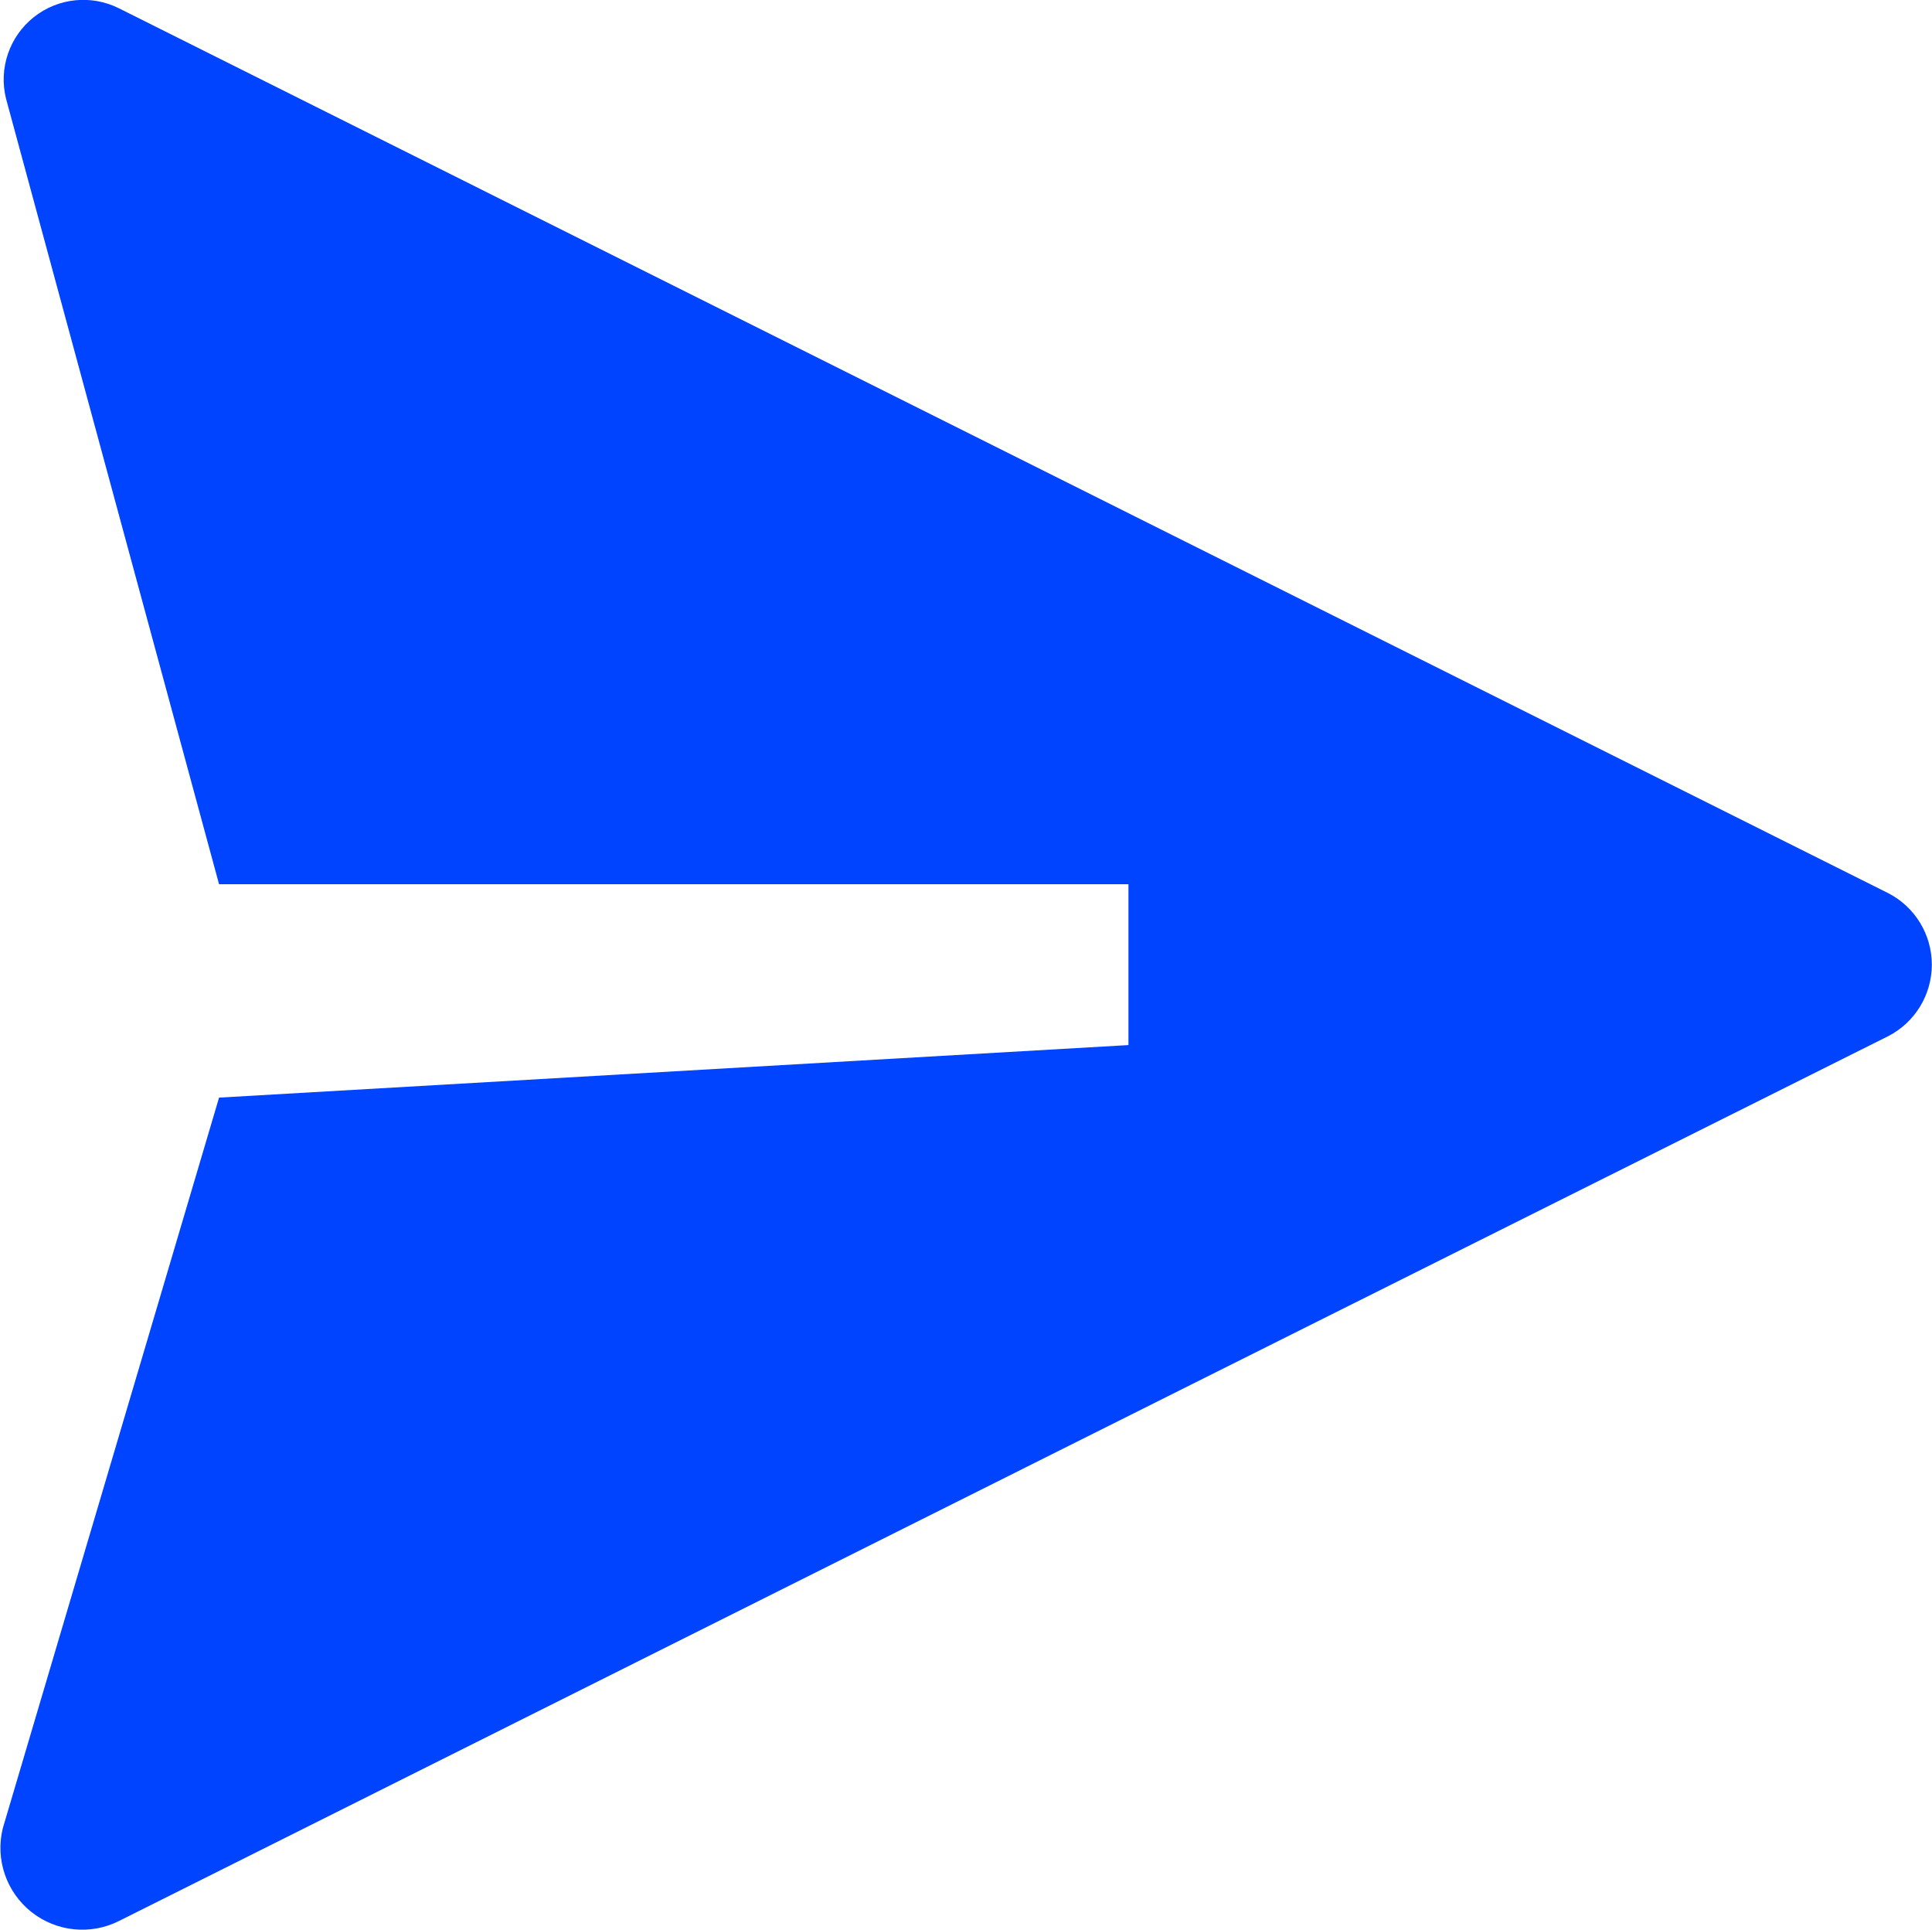
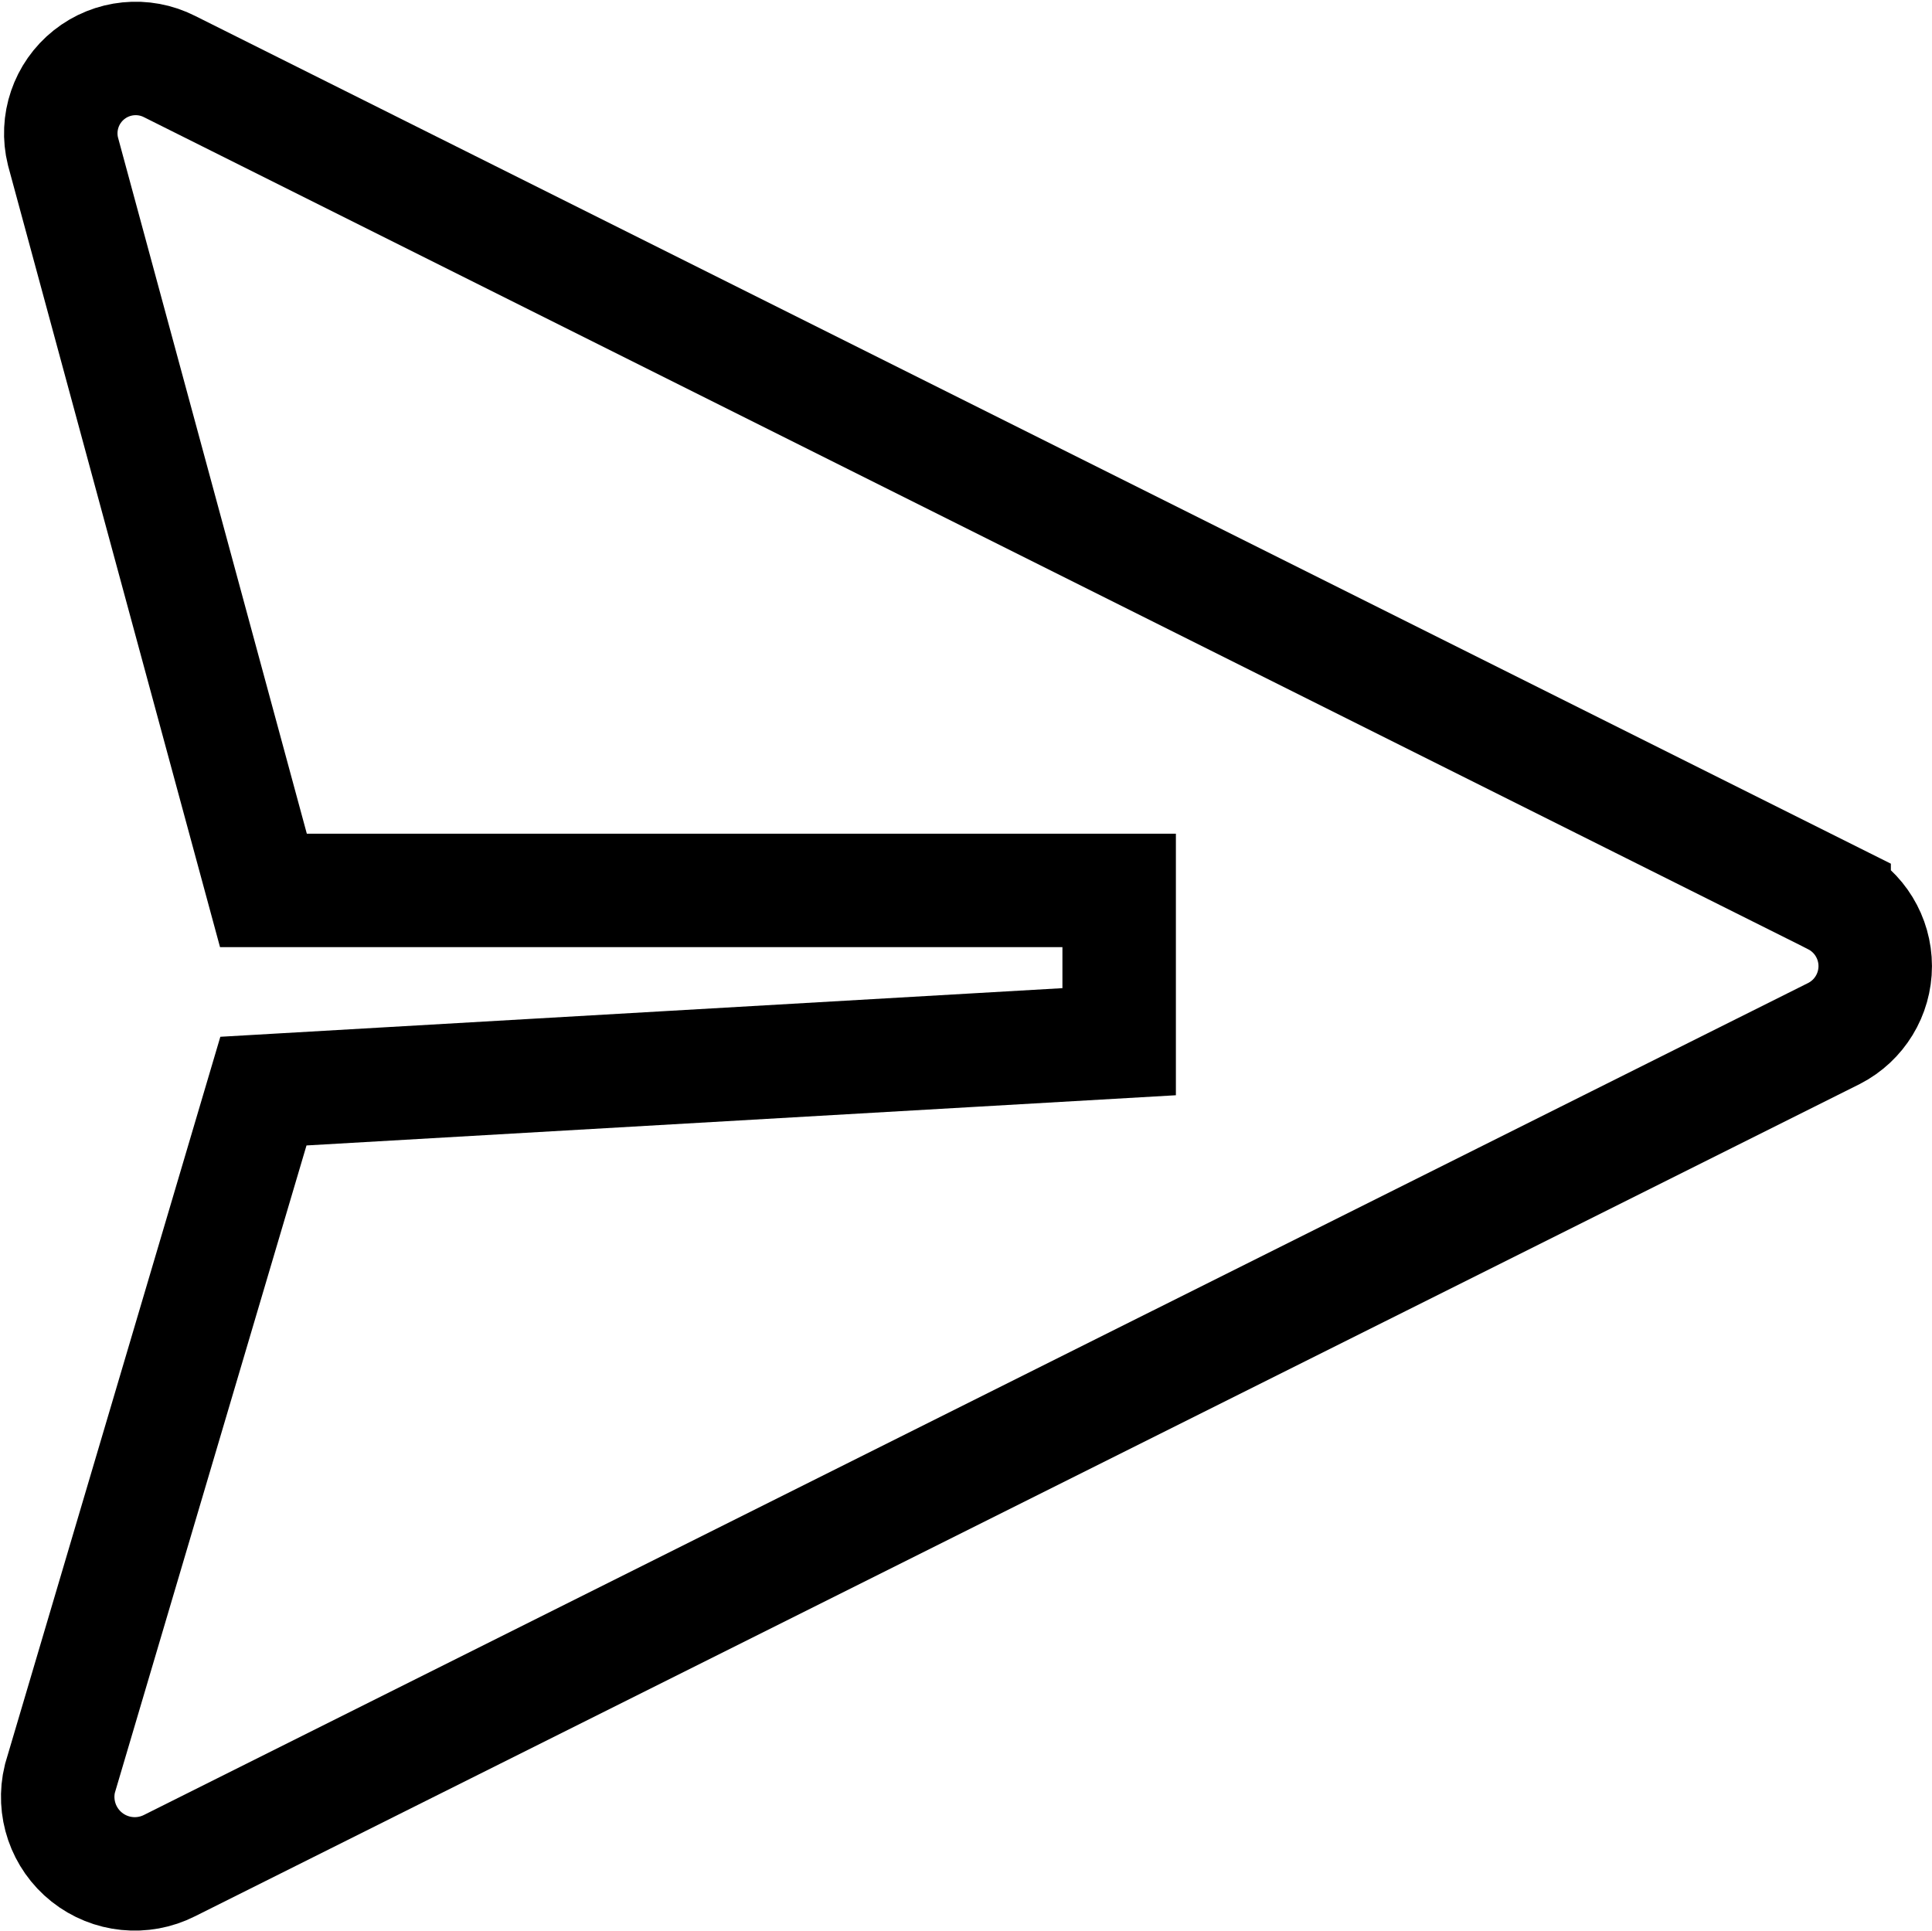
- <svg xmlns="http://www.w3.org/2000/svg" width="27.032" height="26.995" viewBox="0 0 27.032 26.995">
-   <defs>
-     <style>
-       .cls-1 {
-         fill: #04f;
-       }
-     </style>
-   </defs>
-   <path id="send-filled" class="cls-1" d="M30.881,17,6.131,4.624a1.114,1.114,0,0,0-1.586,1.26L7.526,16.875H20.25v2.25L7.526,19.86,4.5,30.082a1.145,1.145,0,0,0,1.631,1.294l14.994-7.5L30.881,19a1.125,1.125,0,0,0,0-2Z" transform="translate(-4.461 -4.505)" />
+ <svg xmlns="http://www.w3.org/2000/svg" width="34.053" height="34.034" viewBox="0 0 34.053 34.034">
+   <path id="send-filled" d="M35.779,19.315,6.441,4.646A1.32,1.32,0,0,0,4.561,6.14L8.094,19.168H23.177v2.667l-15.083.871L4.507,34.824a1.358,1.358,0,0,0,1.933,1.534l17.774-8.887,11.565-5.782a1.334,1.334,0,0,0,0-2.373Z" transform="translate(-3.451 -3.472)" fill="none" stroke="#000" stroke-width="2" />
</svg>
